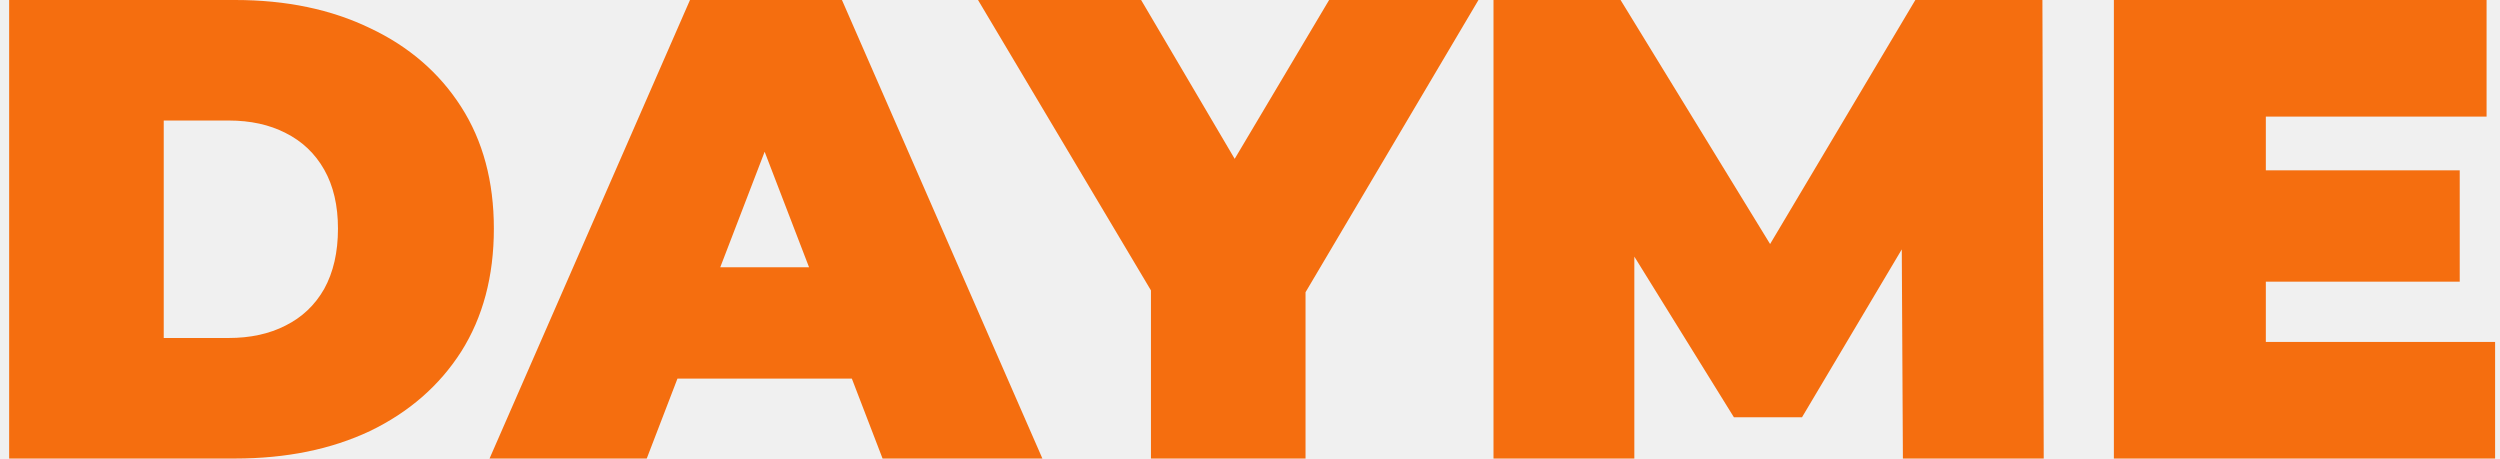
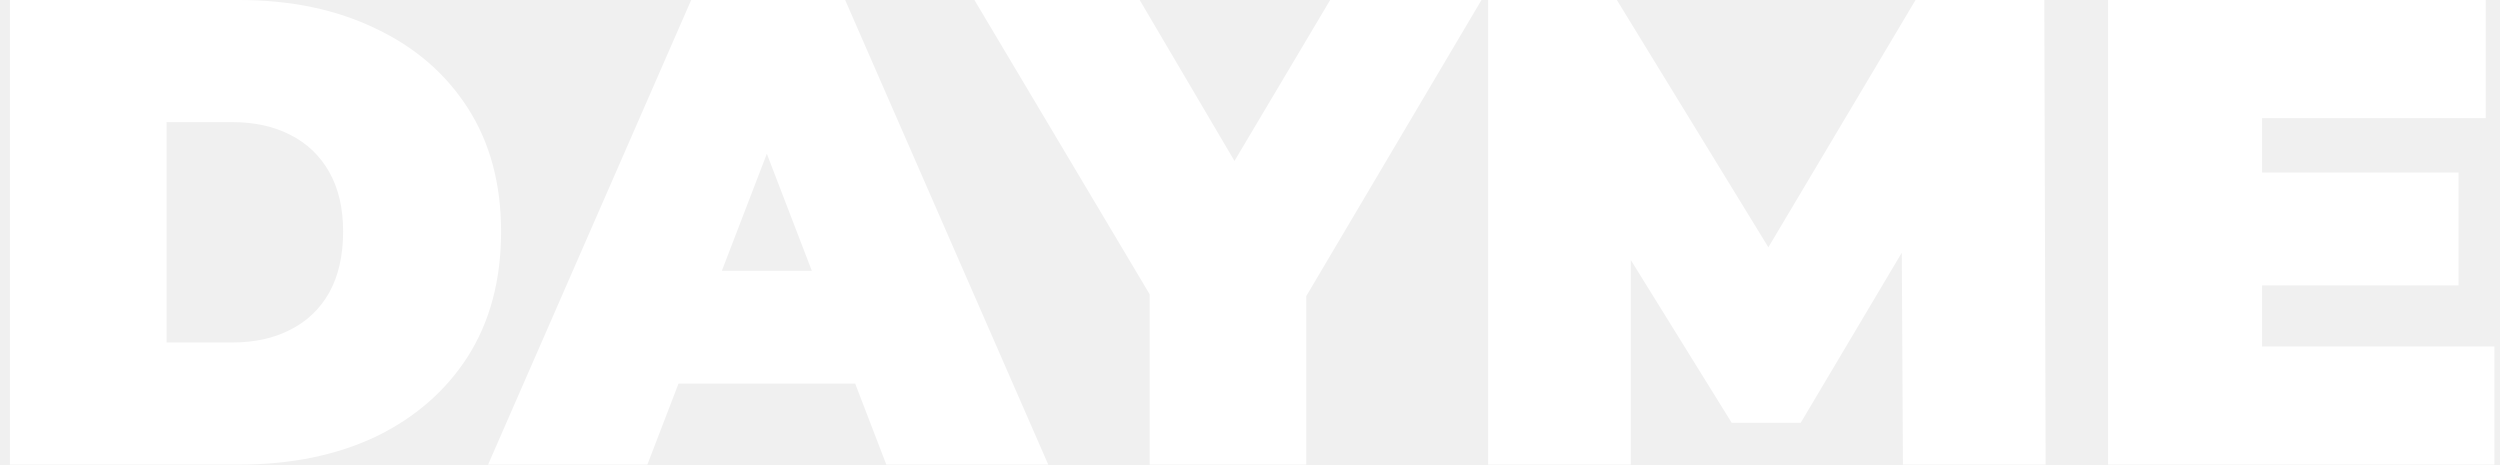
- <svg xmlns="http://www.w3.org/2000/svg" width="229" height="42" viewBox="0 0 229 42" fill="none">
-   <path d="M0.838 42V-2.86102e-06H21.538C26.218 -2.86102e-06 30.338 0.86 33.898 2.58C37.458 4.26 40.238 6.66 42.238 9.78C44.238 12.9 45.238 16.62 45.238 20.94C45.238 25.3 44.238 29.06 42.238 32.22C40.238 35.34 37.458 37.76 33.898 39.48C30.338 41.16 26.218 42 21.538 42H0.838ZM14.998 30.96H20.938C22.938 30.96 24.678 30.58 26.158 29.82C27.678 29.06 28.858 27.94 29.698 26.46C30.538 24.94 30.958 23.1 30.958 20.94C30.958 18.82 30.538 17.02 29.698 15.54C28.858 14.06 27.678 12.94 26.158 12.18C24.678 11.42 22.938 11.04 20.938 11.04H14.998V30.96ZM44.843 42L63.203 -2.86102e-06H77.123L95.483 42H80.843L67.282 6.72H72.802L59.242 42H44.843ZM55.763 34.68L59.362 24.48H78.683L82.282 34.68H55.763ZM105.427 42V23.58L108.667 32.04L89.587 -2.86102e-06H104.527L117.427 21.9H108.727L121.747 -2.86102e-06H135.427L116.467 32.04L119.587 23.58V42H105.427ZM136.805 42V-2.86102e-06H148.445L165.245 27.42H159.125L175.445 -2.86102e-06H187.085L187.205 42H174.305L174.185 19.44H176.225L165.065 38.22H158.825L147.185 19.44H149.705V42H136.805ZM206.591 15.6H225.311V25.8H206.591V15.6ZM207.551 31.32H228.551V42H193.631V-2.86102e-06H227.771V10.68H207.551V31.32Z" fill="#F56E0F" />
+ <svg xmlns="http://www.w3.org/2000/svg" width="226" height="42" viewBox="0 0 226 42" fill="none">
+   <path d="M0.898 42V-2.86102e-06H21.598C26.278 -2.86102e-06 30.398 0.86 33.958 2.58C37.518 4.26 40.298 6.66 42.298 9.78C44.298 12.9 45.298 16.62 45.298 20.94C45.298 25.3 44.298 29.06 42.298 32.22C40.298 35.34 37.518 37.76 33.958 39.48C30.398 41.16 26.278 42 21.598 42H0.898ZM15.058 30.96H20.998C22.998 30.96 24.738 30.58 26.218 29.82C27.738 29.06 28.918 27.94 29.758 26.46C30.598 24.94 31.018 23.1 31.018 20.94C31.018 18.82 30.598 17.02 29.758 15.54C28.918 14.06 27.738 12.94 26.218 12.18C24.738 11.42 22.998 11.04 20.998 11.04H15.058V30.96ZM44.123 42L62.483 -2.86102e-06H76.403L94.763 42H80.123L66.562 6.72H72.082L58.523 42H44.123ZM55.042 34.68L58.642 24.48H77.963L81.562 34.68H55.042ZM103.927 42V23.58L107.167 32.04L88.087 -2.86102e-06H103.027L115.927 21.9H107.227L120.247 -2.86102e-06H133.927L114.967 32.04L118.087 23.58V42H103.927ZM134.525 42V-2.86102e-06H146.165L162.965 27.42H156.845L173.165 -2.86102e-06H184.805L184.925 42H172.025L171.905 19.44H173.945L162.785 38.22H156.545L144.905 19.44H147.425V42H134.525ZM203.531 15.6H222.251V25.8H203.531V15.6ZM204.491 31.32H225.491V42H190.571V-2.86102e-06H224.711V10.68H204.491V31.32Z" fill="white" />
</svg>
